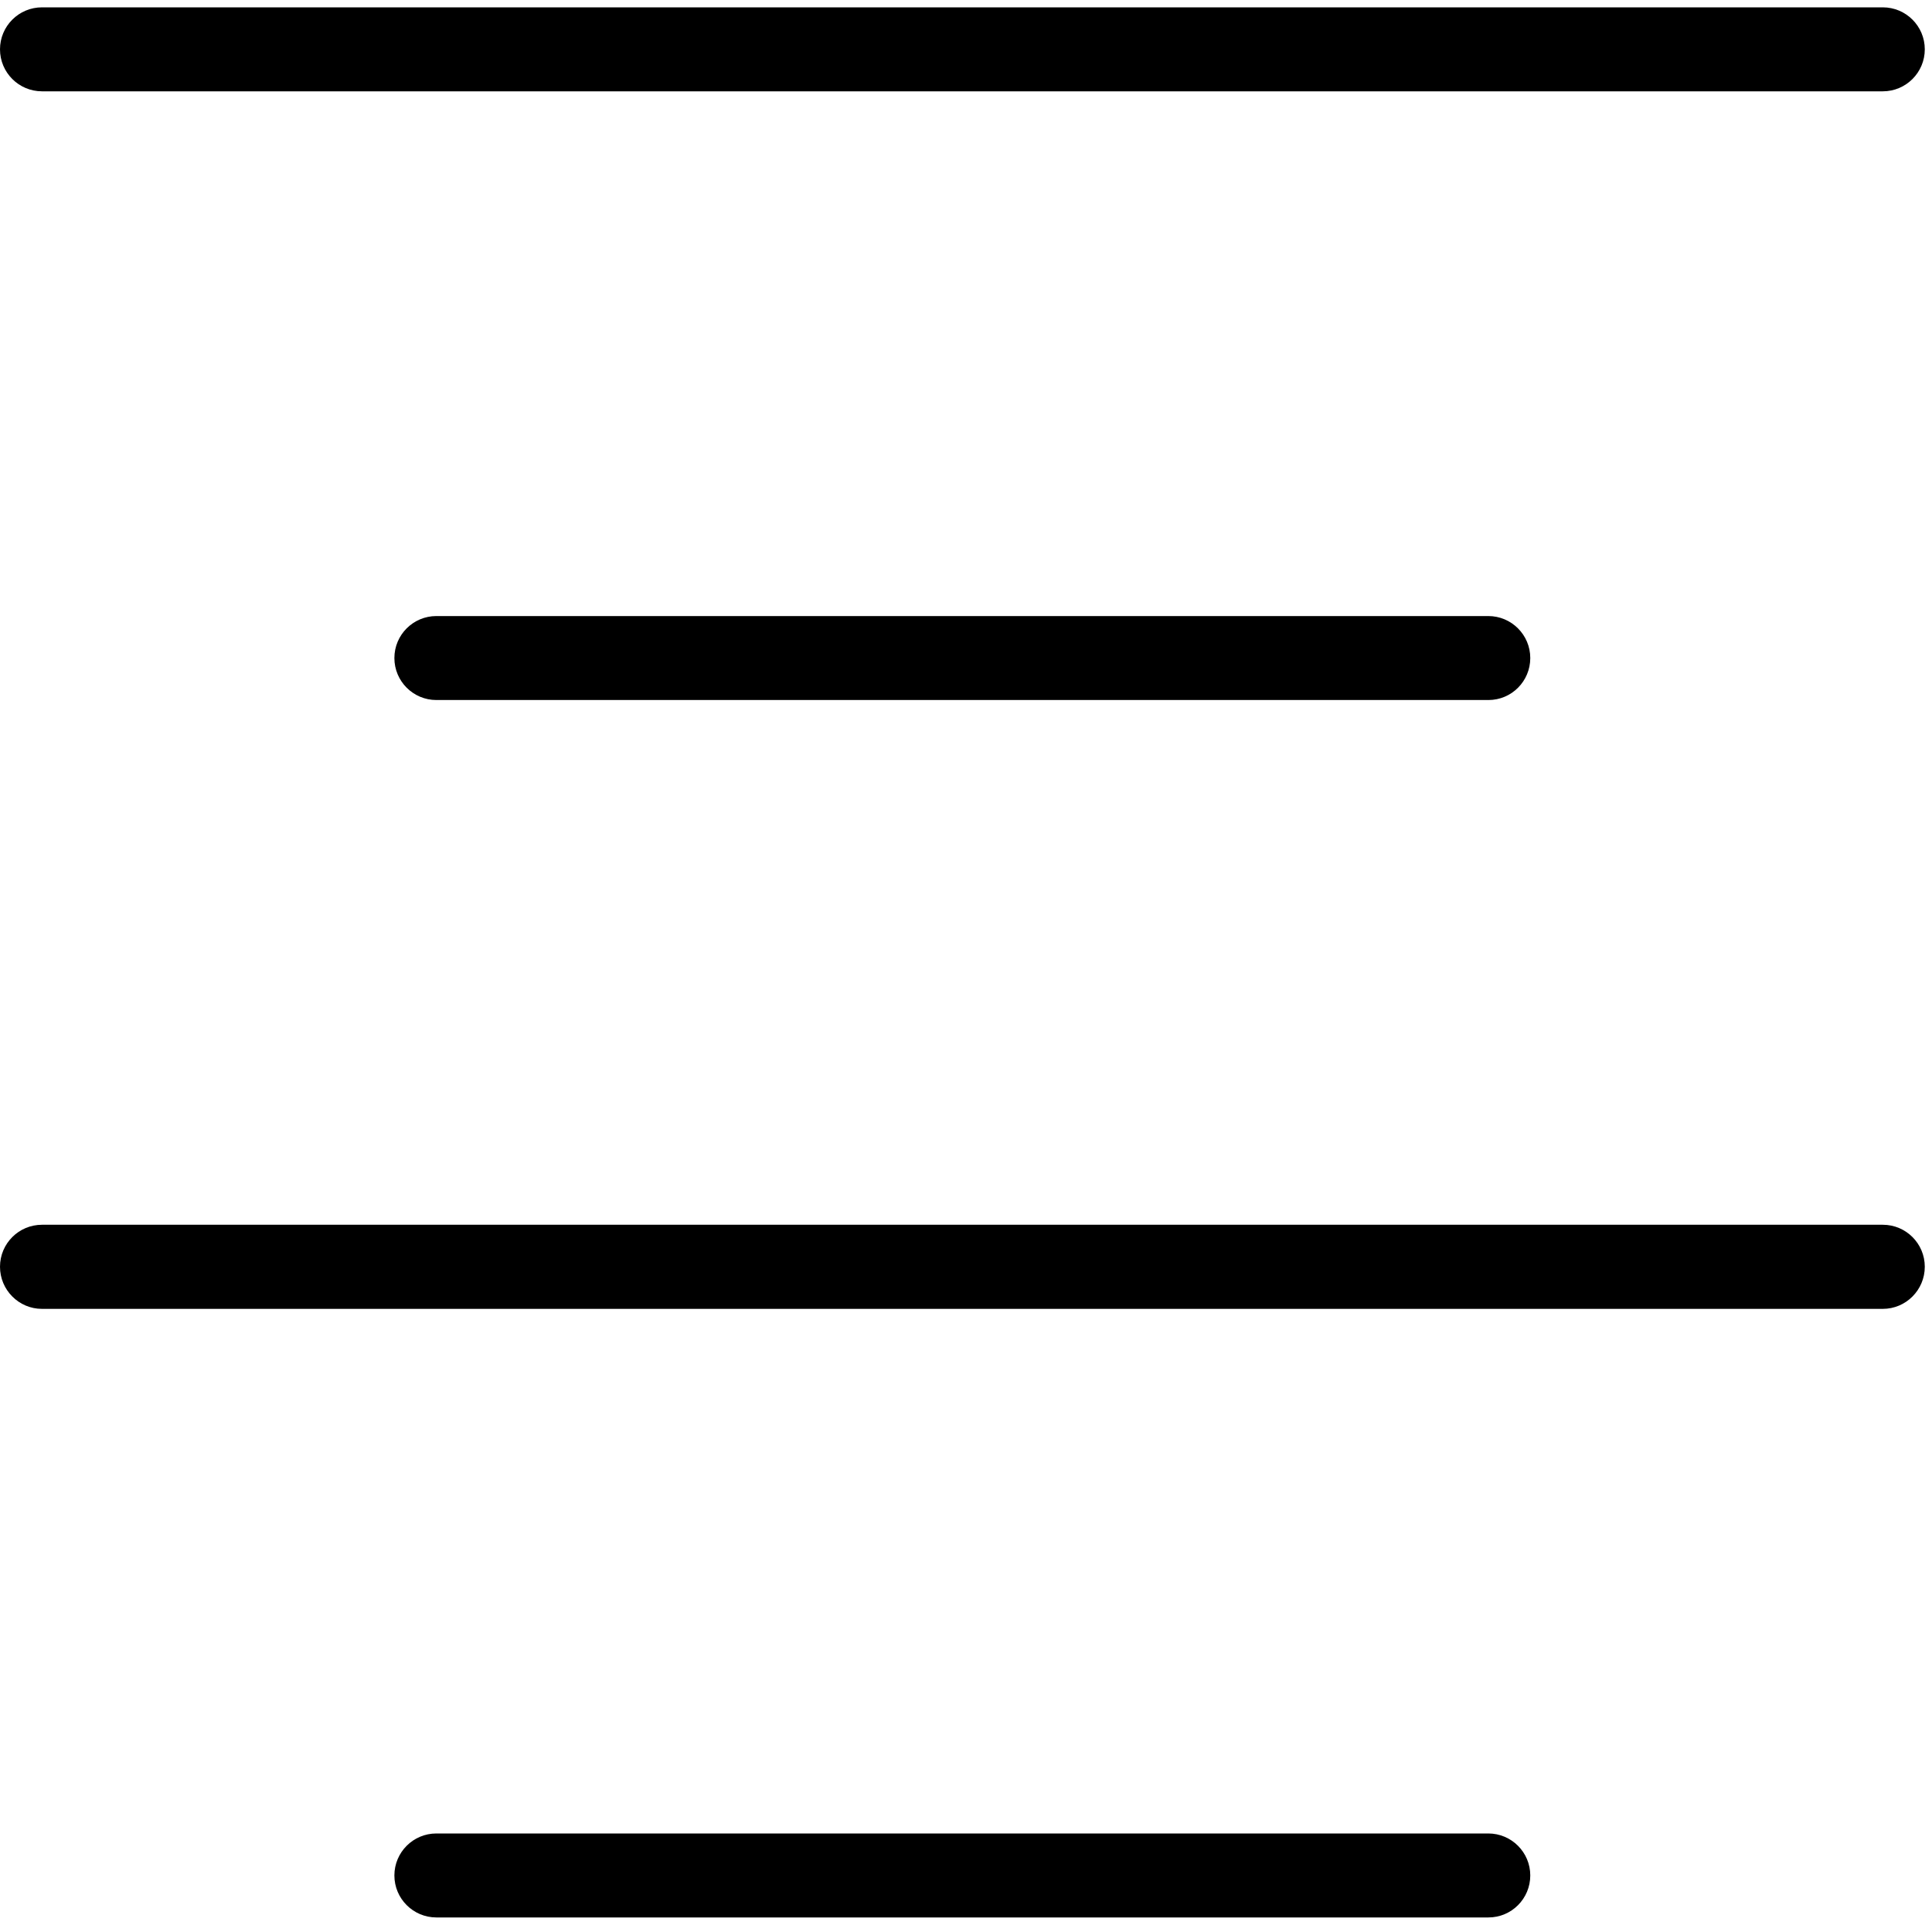
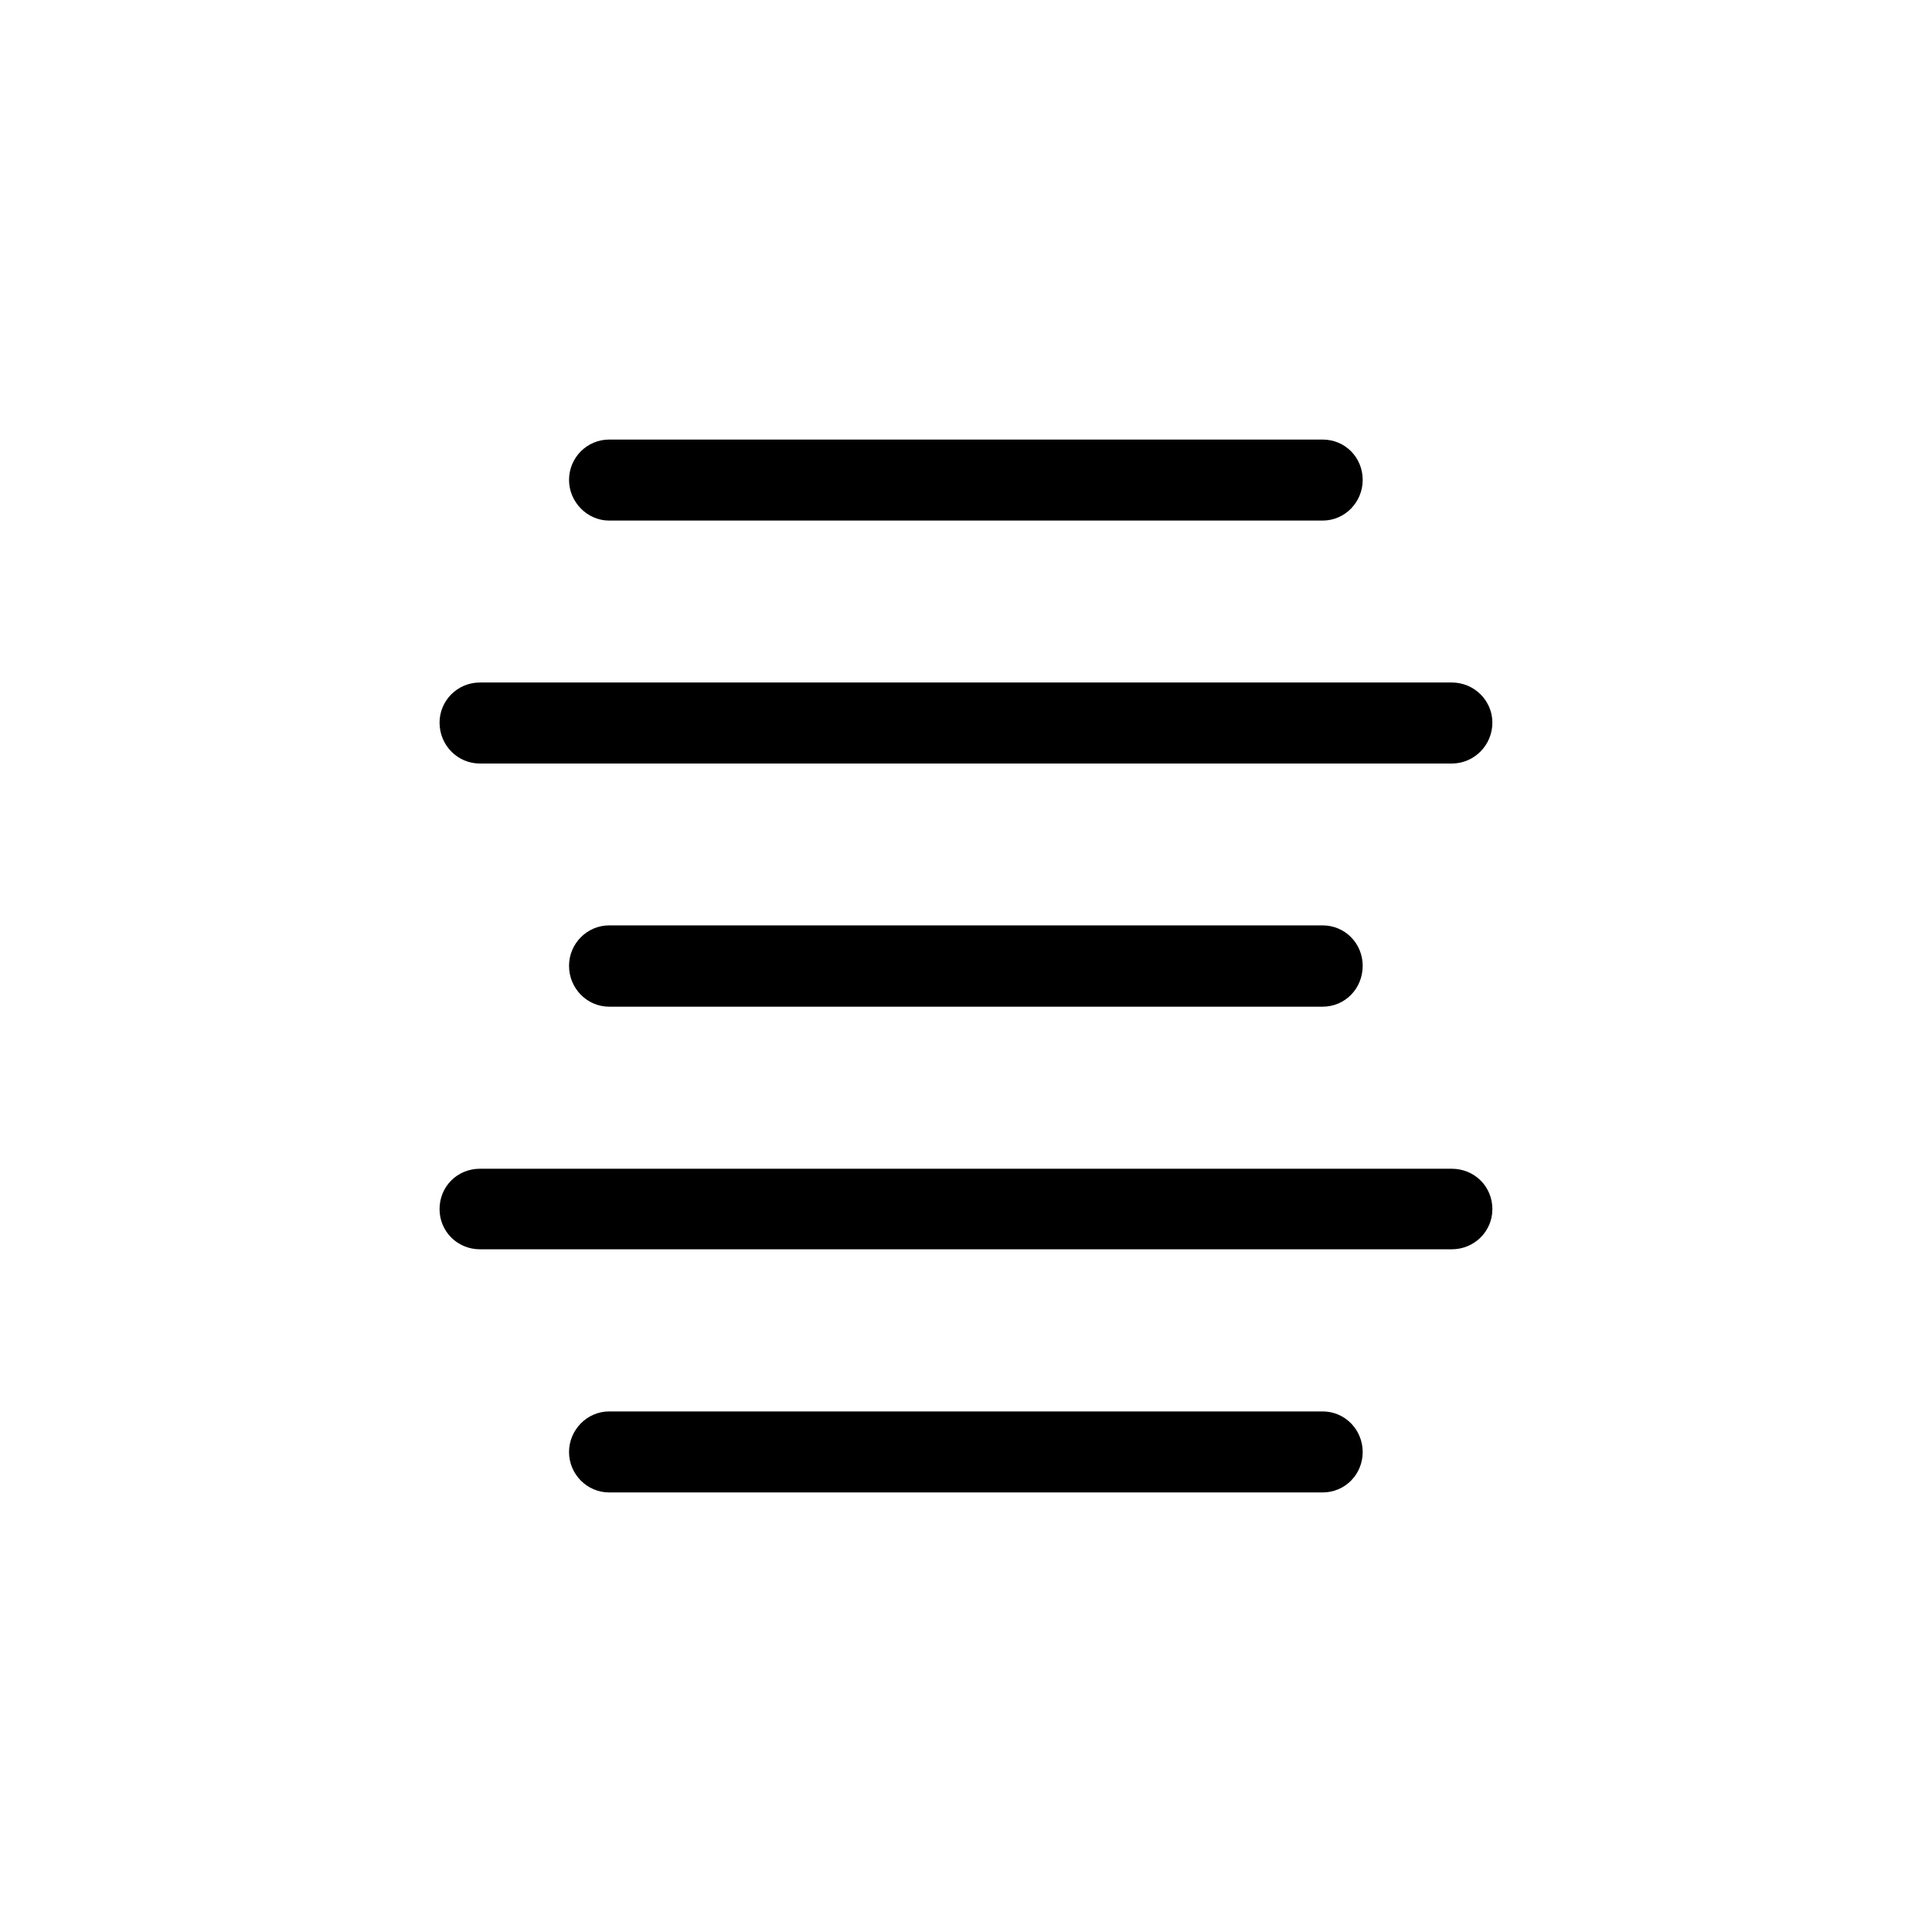
- <svg xmlns="http://www.w3.org/2000/svg" width="15px" height="15px" viewBox="0 0 15 15" version="1.1">
-   <defs />
-   <g id="Page-1" stroke="none" stroke-width="1" fill="none" fill-rule="evenodd">
-     <g id="align-center" fill="#000000">
-       <g id="Group">
-         <path d="M11.556,14.887 L3.388,14.887 C3.208,14.887 3.062,14.741 3.062,14.561 C3.062,14.381 3.208,14.235 3.388,14.235 L11.555,14.235 C11.735,14.235 11.881,14.381 11.881,14.561 C11.881,14.741 11.736,14.887 11.556,14.887 L11.556,14.887 Z" id="Shape" />
-         <path d="M14.618,10.162 L0.326,10.162 C0.146,10.162 0,10.015 0,9.835 C0,9.655 0.146,9.509 0.326,9.509 L14.618,9.509 C14.798,9.509 14.944,9.655 14.944,9.835 C14.944,10.015 14.798,10.162 14.618,10.162 L14.618,10.162 Z" id="Shape" />
-         <path d="M11.556,5.435 L3.388,5.435 C3.208,5.435 3.062,5.289 3.062,5.109 C3.062,4.929 3.208,4.783 3.388,4.783 L11.555,4.783 C11.735,4.783 11.881,4.929 11.881,5.109 C11.881,5.289 11.736,5.435 11.556,5.435 L11.556,5.435 Z" id="Shape" />
-         <path d="M14.618,0.709 L0.326,0.709 C0.146,0.709 0,0.563 0,0.383 C0,0.203 0.146,0.057 0.326,0.057 L14.618,0.057 C14.798,0.057 14.944,0.203 14.944,0.383 C14.944,0.563 14.798,0.709 14.618,0.709 L14.618,0.709 Z" id="Shape" />
-       </g>
-     </g>
-   </g>
+ <svg xmlns="http://www.w3.org/2000/svg" version="1.1" id="图层_1" x="0px" y="0px" width="28.35px" height="28.35px" viewBox="0 0 28.35 28.35" enable-background="new 0 0 28.35 28.35" xml:space="preserve">
+   <path d="M8.939,21.9c-0.323,0-0.589-0.266-0.589-0.593c0-0.326,0.266-0.596,0.589-0.596h10.468c0.331,0,0.589,0.27,0.589,0.596  c0,0.327-0.258,0.593-0.589,0.593H8.939L8.939,21.9z M7.043,18.332L7.043,18.332c-0.331,0-0.593-0.262-0.593-0.589  c0-0.334,0.262-0.593,0.593-0.593h14.26c0.331,0,0.596,0.258,0.596,0.593c0,0.327-0.266,0.589-0.596,0.589H7.043L7.043,18.332z   M8.939,14.772L8.939,14.772c-0.323,0-0.589-0.266-0.589-0.6c0-0.327,0.266-0.593,0.589-0.593h10.468  c0.331,0,0.589,0.266,0.589,0.593c0,0.334-0.258,0.6-0.589,0.6H8.939L8.939,14.772z M7.043,11.204L7.043,11.204  c-0.331,0-0.593-0.27-0.593-0.6c0-0.323,0.262-0.589,0.593-0.589h14.26c0.331,0,0.596,0.266,0.596,0.589c0,0.33-0.266,0.6-0.596,0.6  H7.043L7.043,11.204z M8.939,7.639L8.939,7.639c-0.323,0-0.589-0.274-0.589-0.596c0-0.33,0.266-0.593,0.589-0.593h10.468  c0.331,0,0.589,0.262,0.589,0.593c0,0.323-0.258,0.596-0.589,0.596H8.939L8.939,7.639z" />
</svg>
